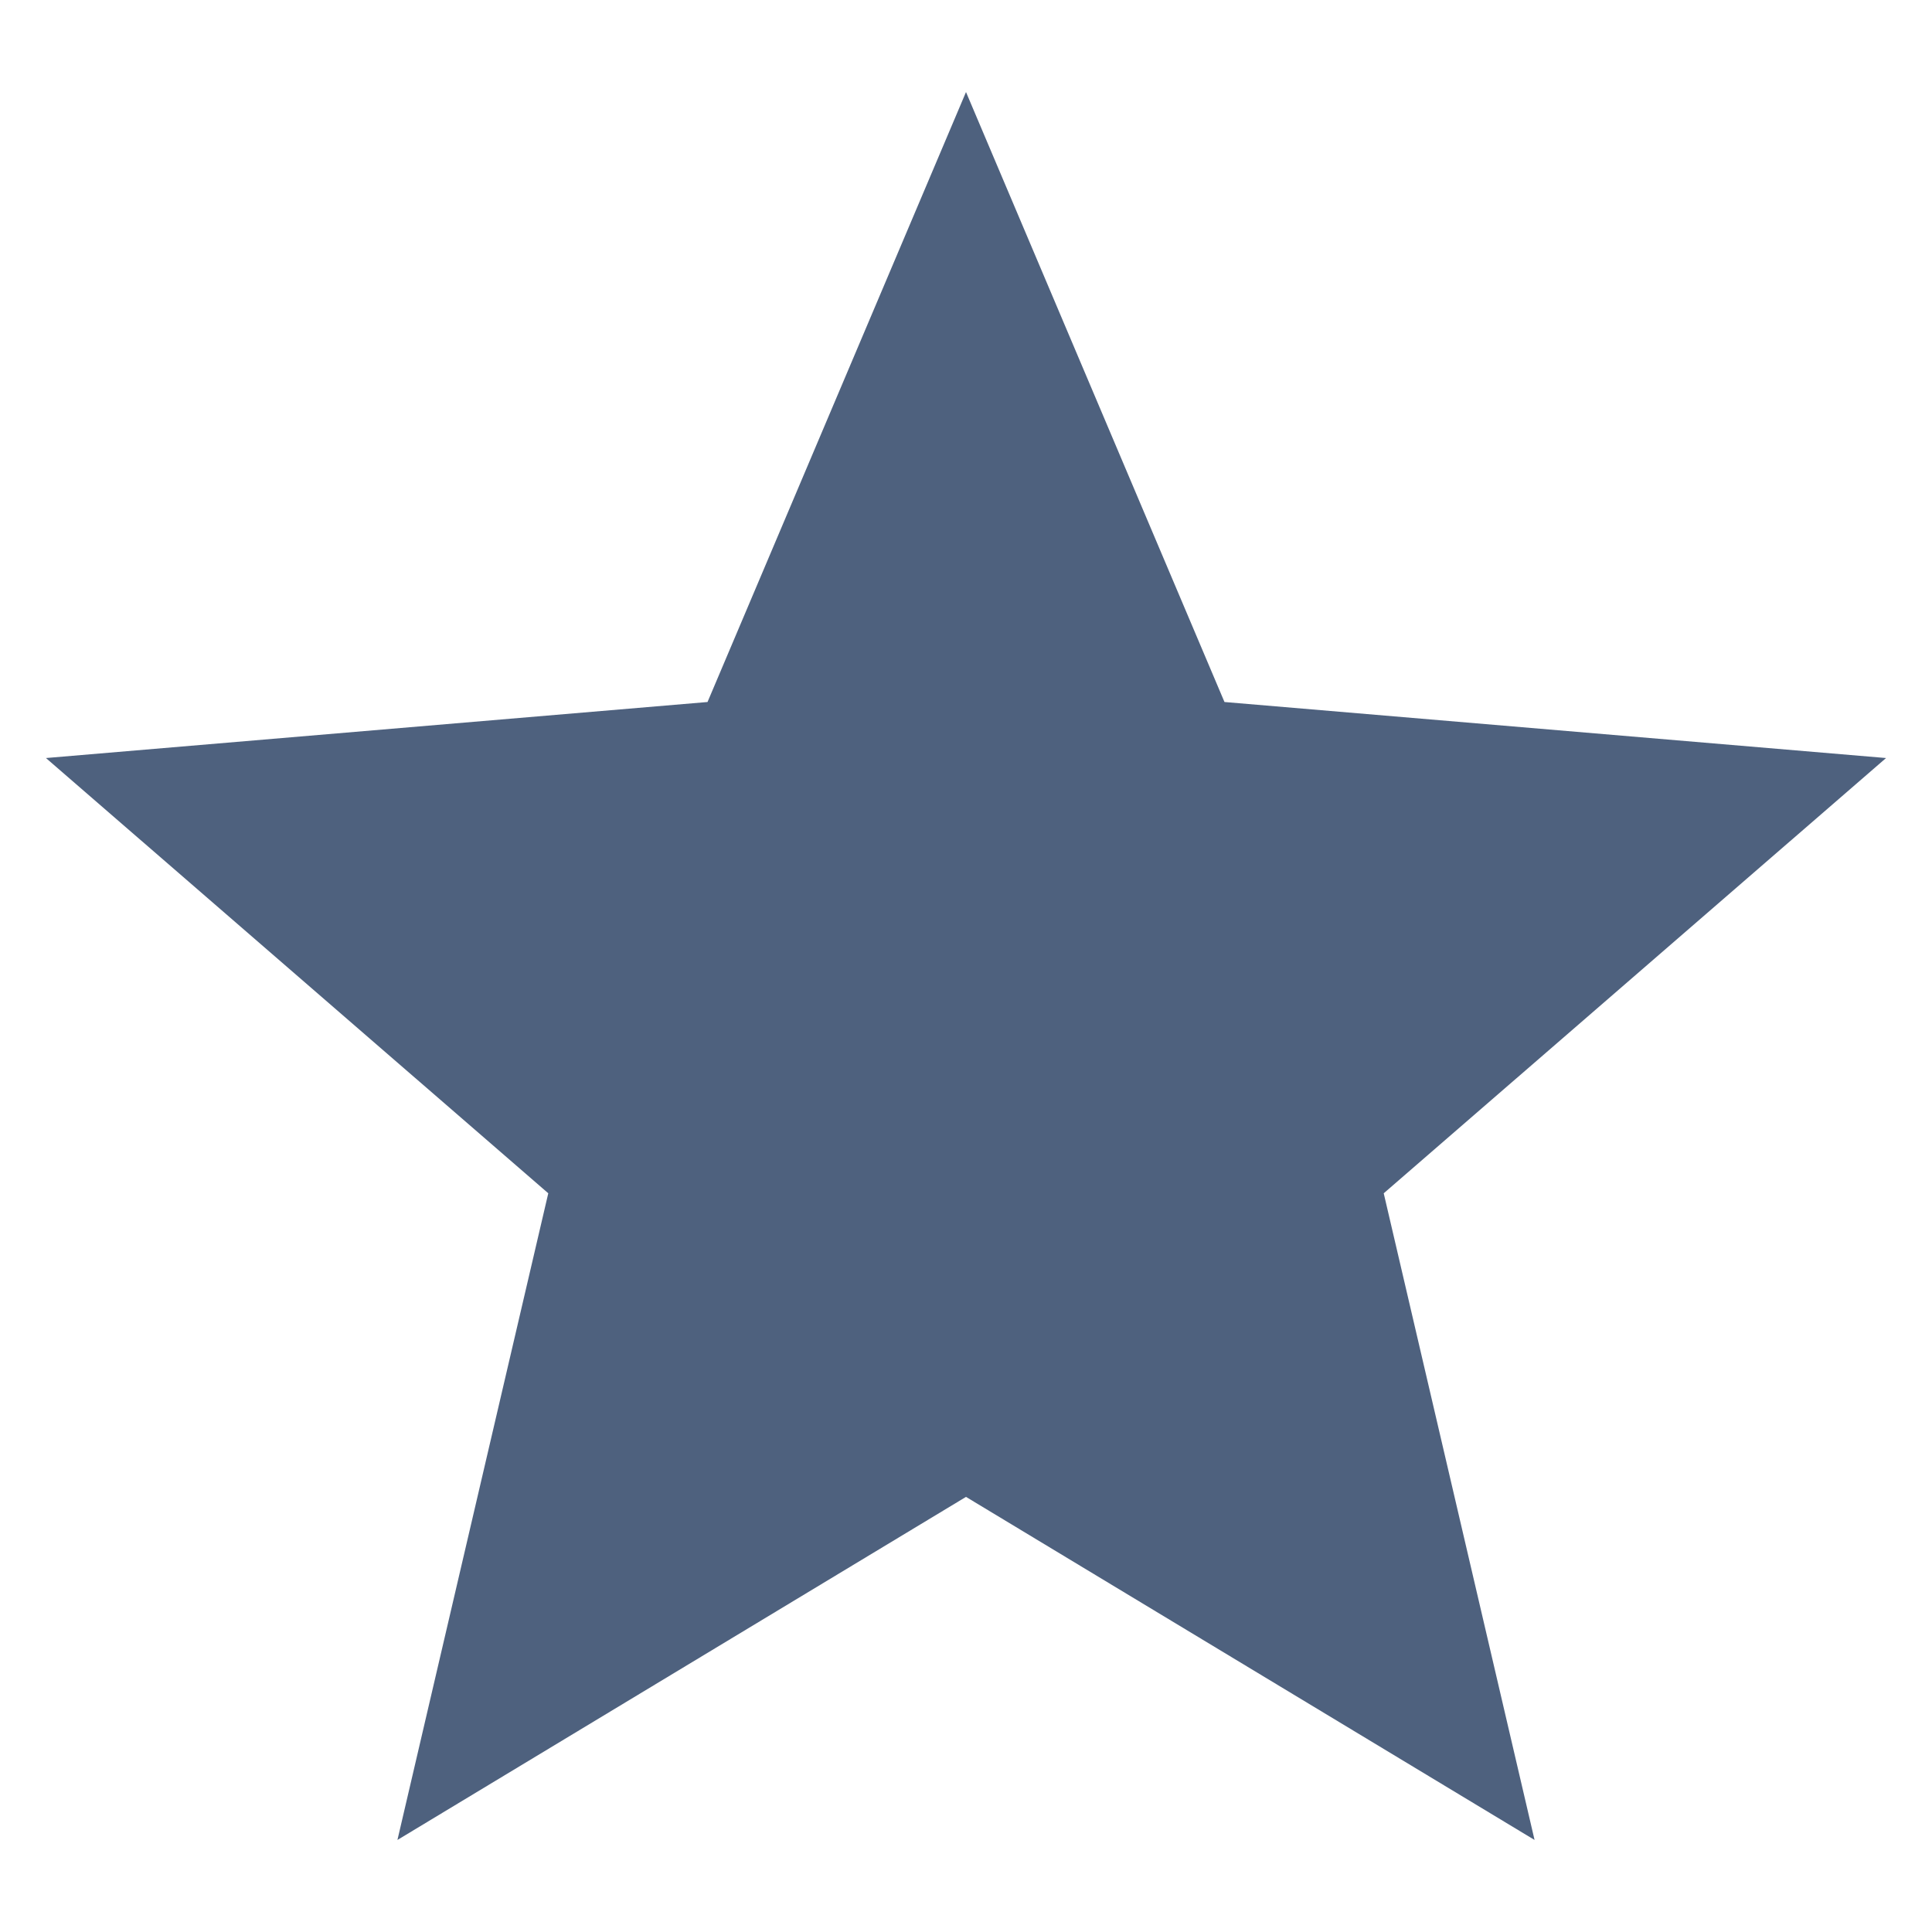
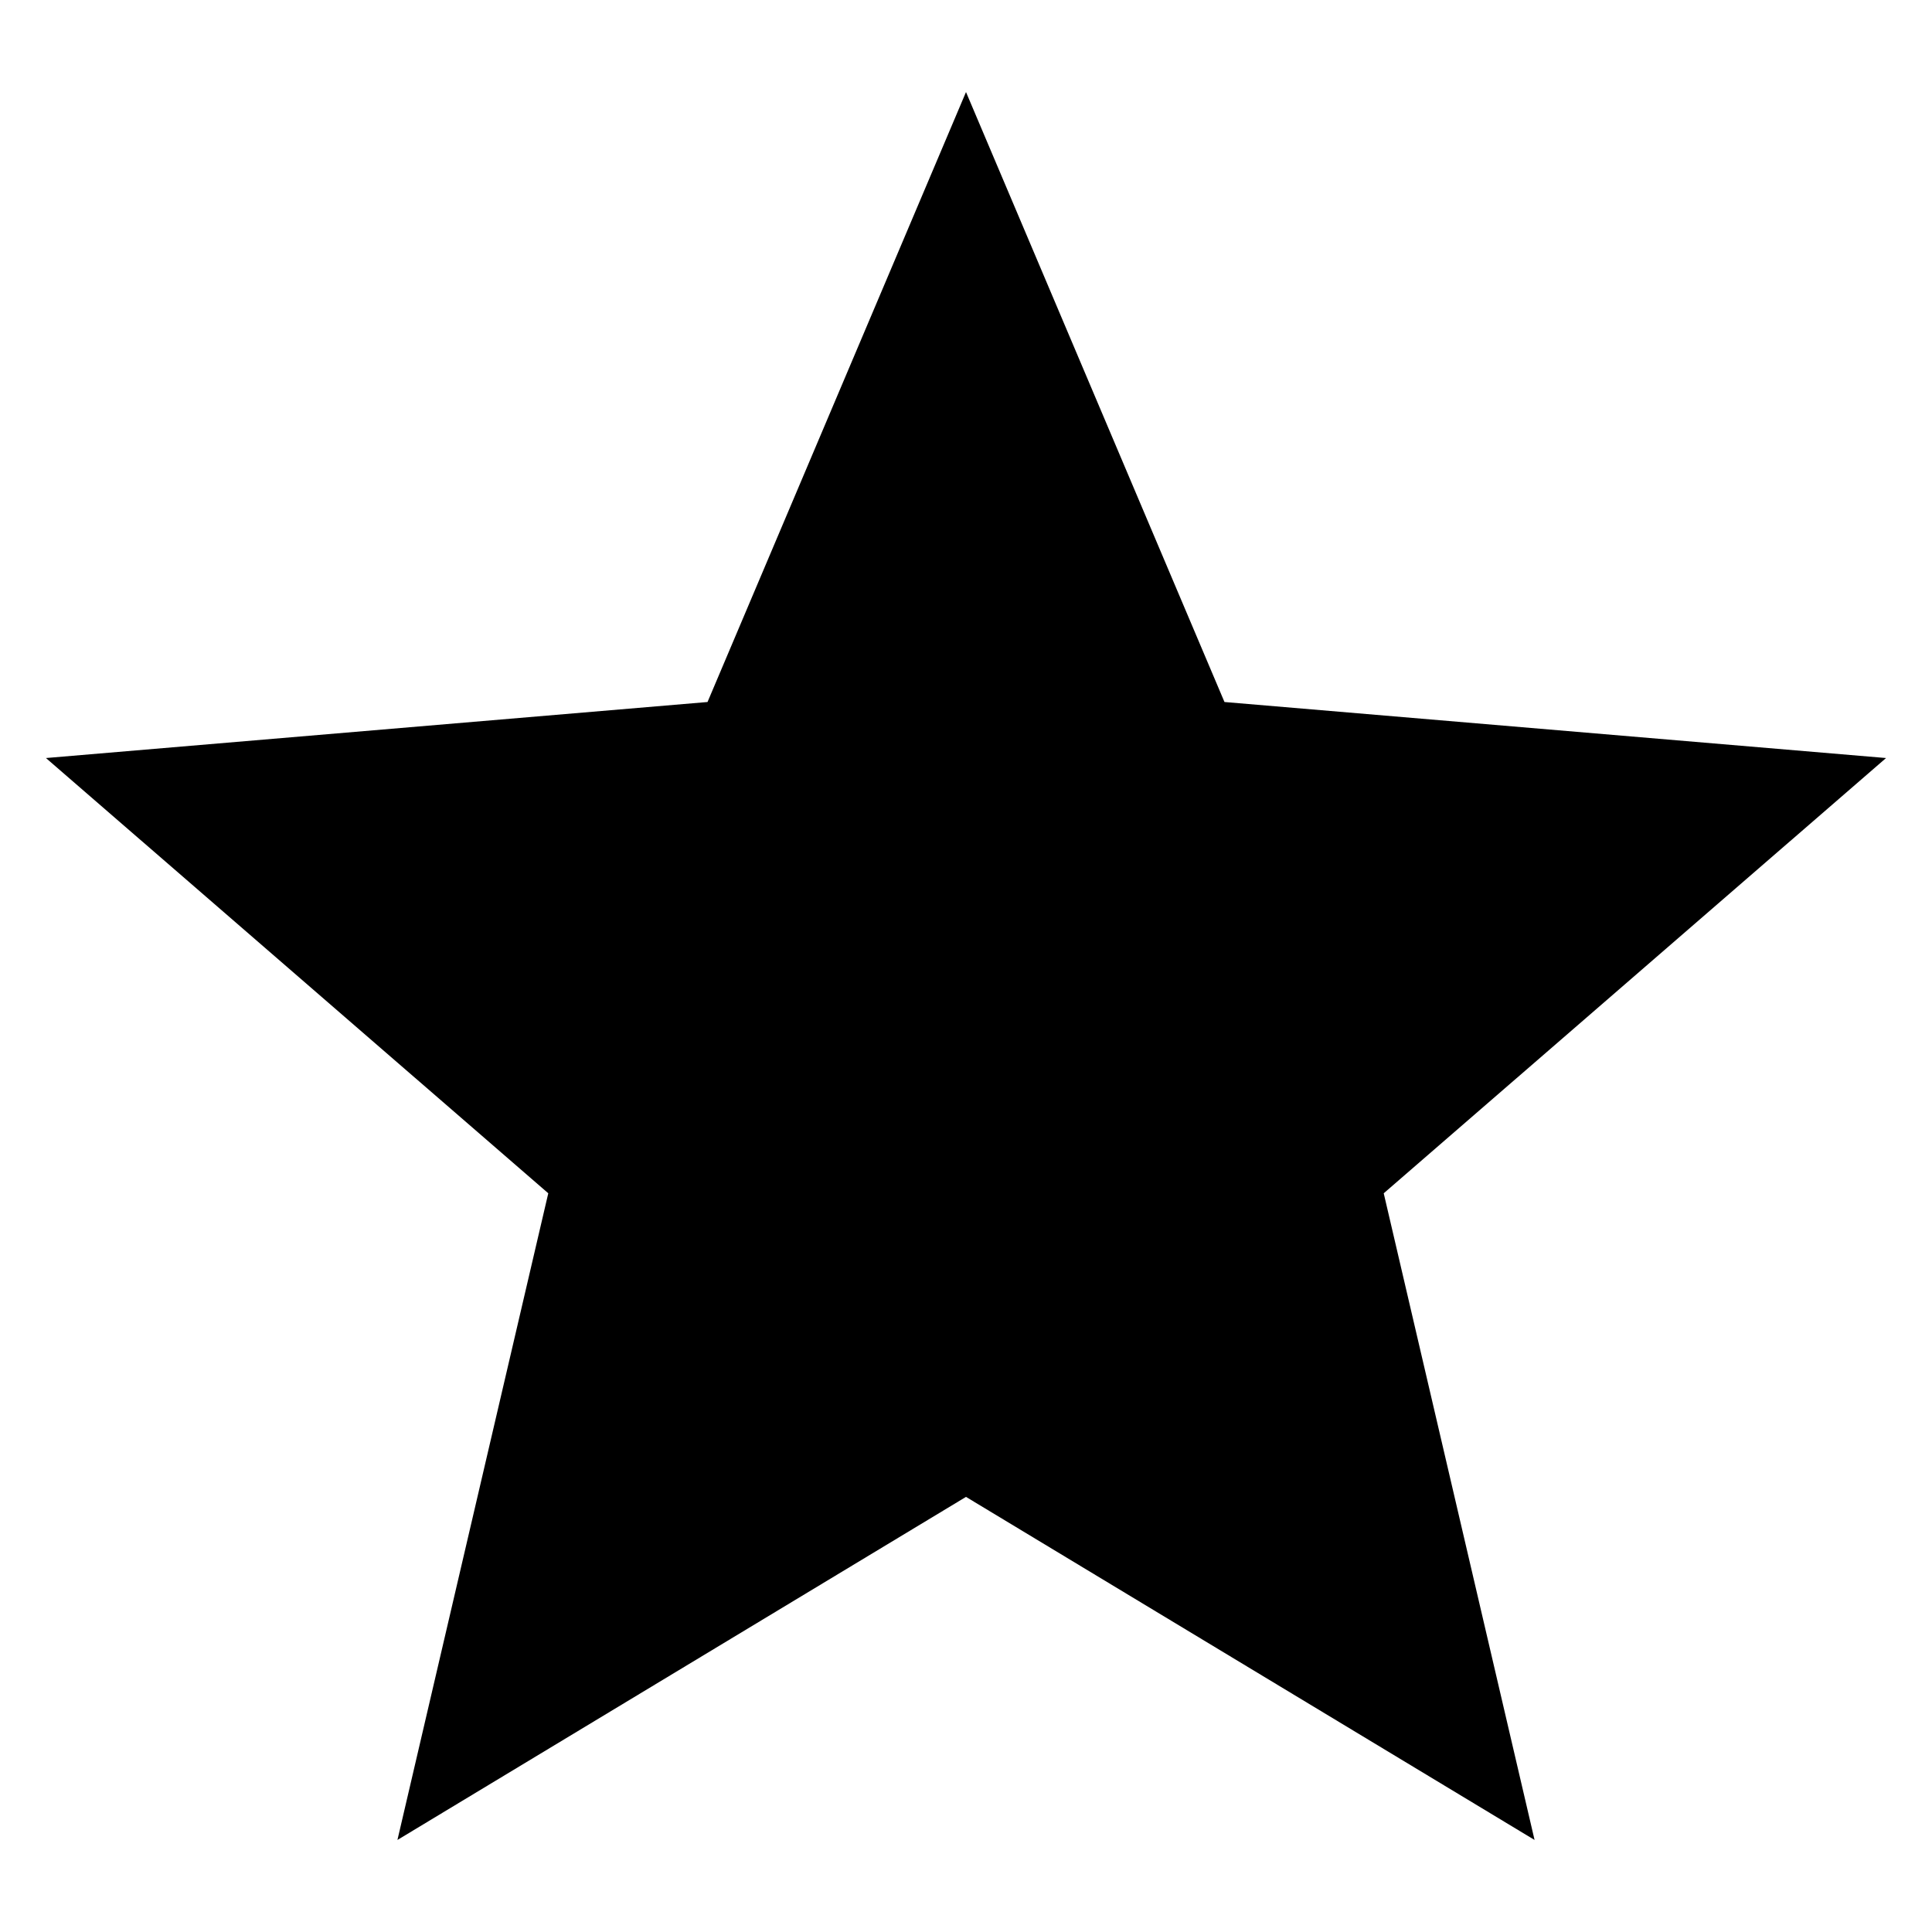
<svg xmlns="http://www.w3.org/2000/svg" width="14" height="14" viewBox="0 0 14 14" fill="none">
-   <path d="M7 10.847L11.12 13.333L10.027 8.647L13.667 5.493L8.873 5.087L7 0.667L5.127 5.087L0.333 5.493L3.973 8.647L2.88 13.333L7 10.847Z" fill="#4E617E" />
+   <path d="M7 10.847L11.12 13.333L10.027 8.647L13.667 5.493L8.873 5.087L7 0.667L5.127 5.087L0.333 5.493L3.973 8.647L2.88 13.333L7 10.847Z" fill="currentColor" />
</svg>
